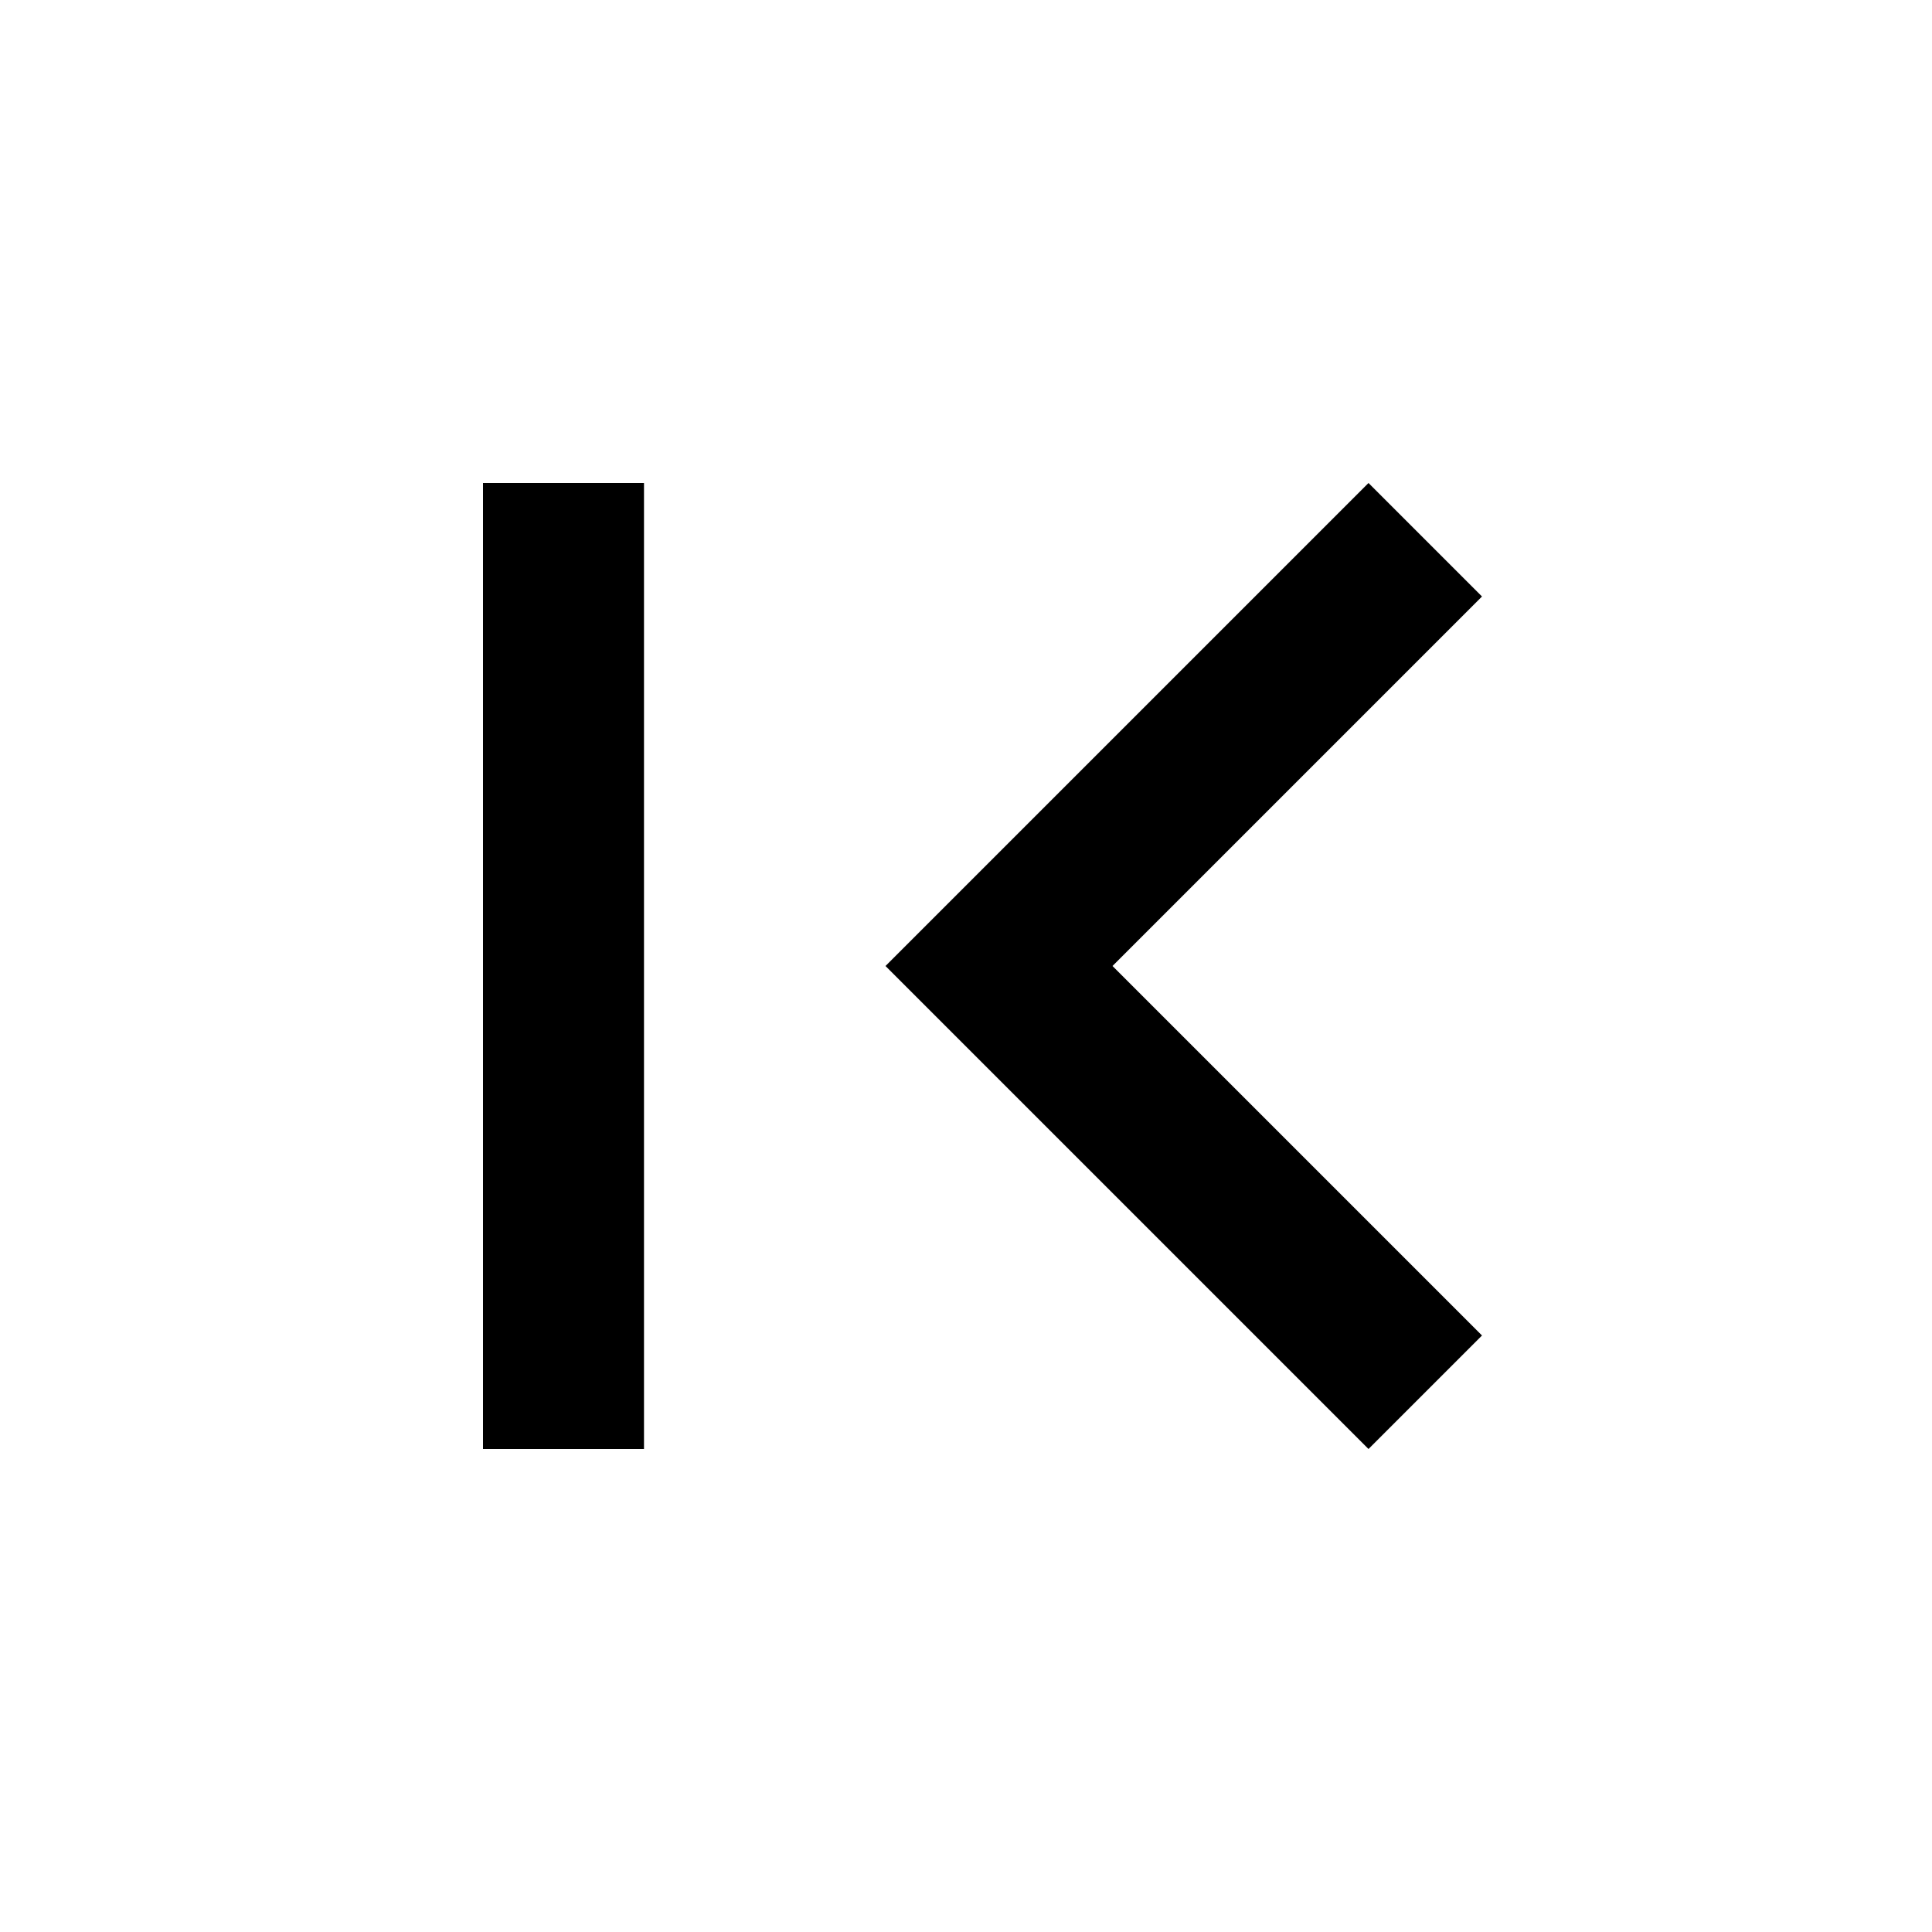
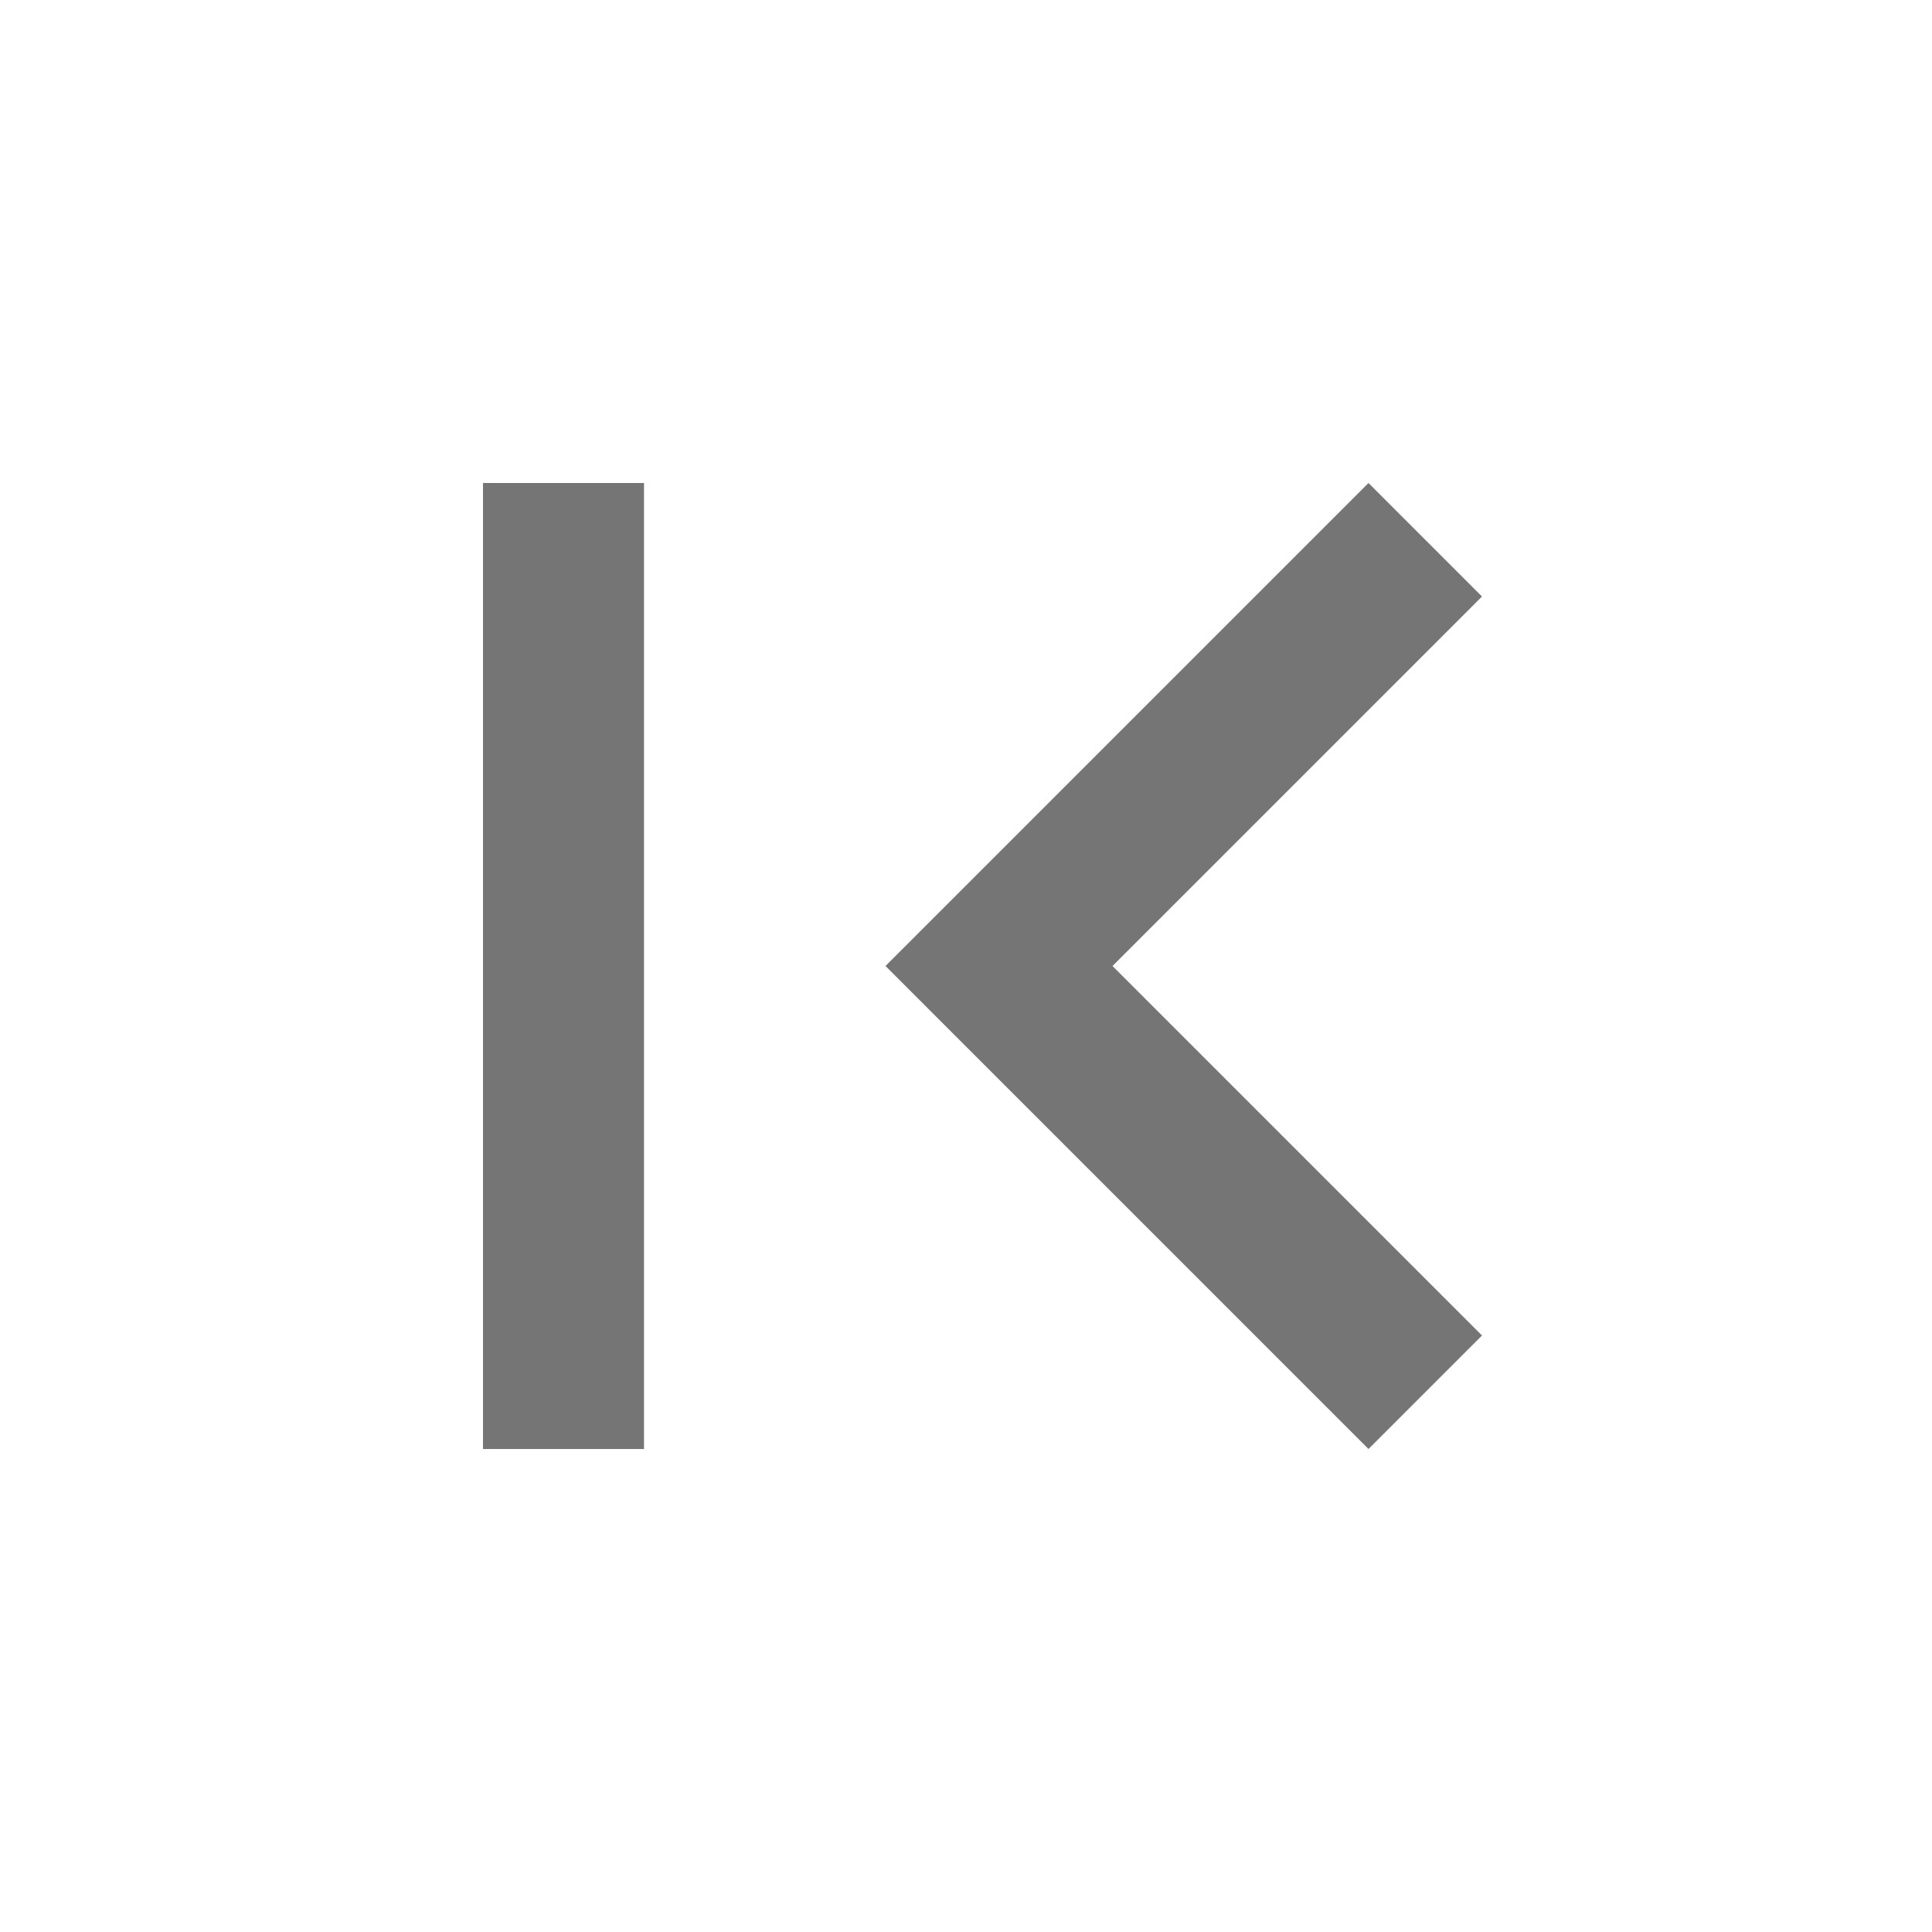
- <svg xmlns="http://www.w3.org/2000/svg" fill="#000000" height="24" viewBox="0 0 24 24" width="24">
+ <svg xmlns="http://www.w3.org/2000/svg" fill="#757575" height="24" viewBox="0 0 24 24" width="24">
  <path d="M18.41 16.59L13.82 12l4.59-4.59L17 6l-6 6 6 6zM6 6h2v12H6z" />
  <path d="M24 24H0V0h24v24z" fill="none" />
</svg>
